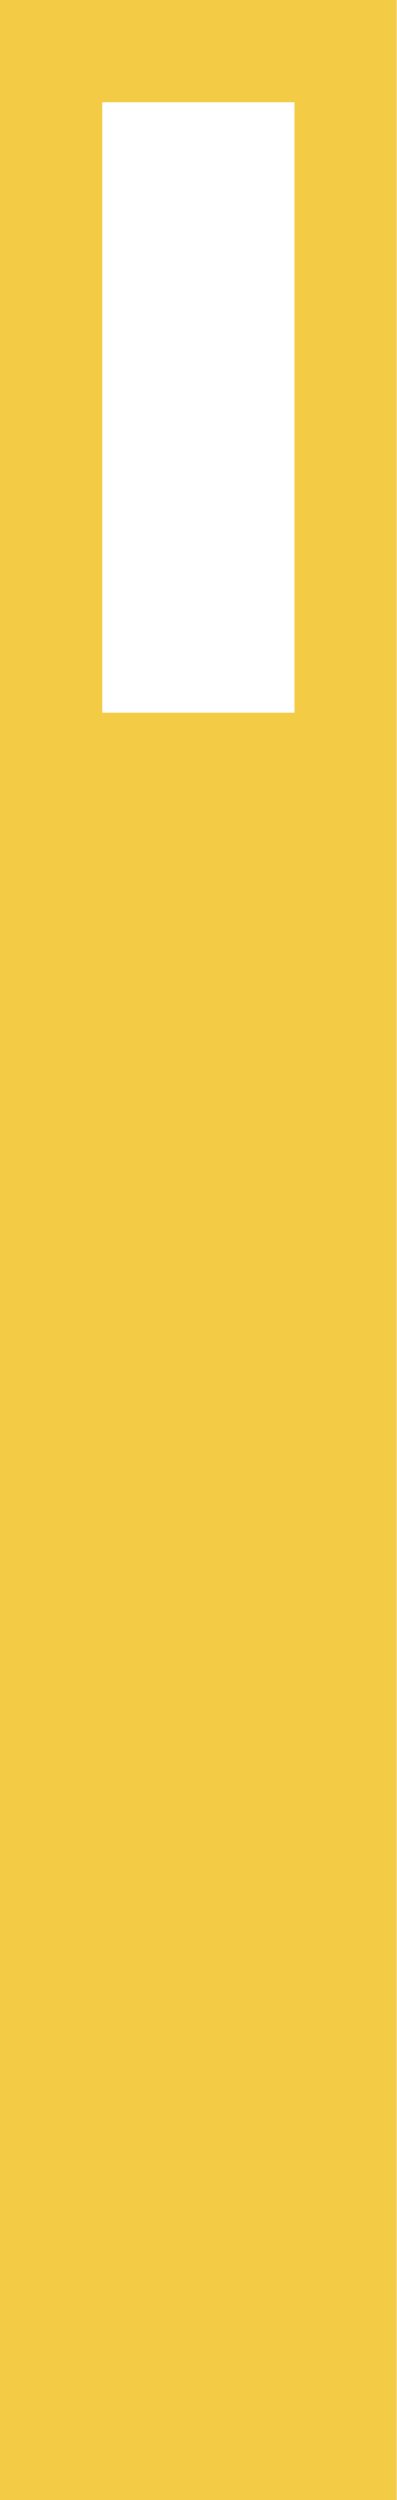
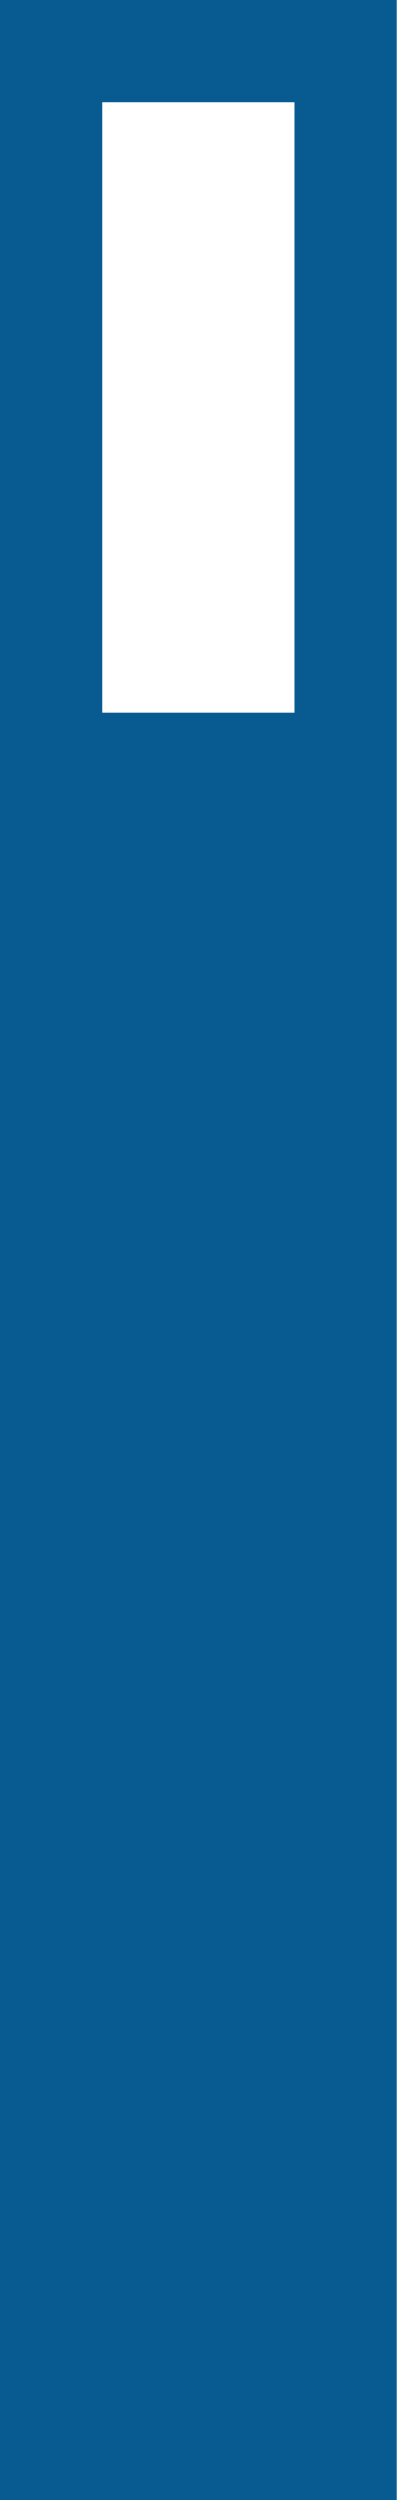
<svg xmlns="http://www.w3.org/2000/svg" viewBox="0 0 3.88 24.45">
  <defs>
-     <style>.cls-1{fill:none;stroke:#F3CB45;stroke-miterlimit:10;}.cls-2{fill:#F3CB45;}</style>
+     <style>.cls-1{fill:none;stroke:#075b91;stroke-miterlimit:10;}.cls-2{fill:#075b91;}</style>
  </defs>
  <g id="レイヤー_2" data-name="レイヤー 2">
    <g id="レイヤー_1-2" data-name="レイヤー 1">
      <rect class="cls-1" x="0.5" y="0.5" width="2.88" height="23.45" />
      <rect class="cls-2" x="0.5" y="6.97" width="2.88" height="16.98" />
    </g>
  </g>
</svg>
